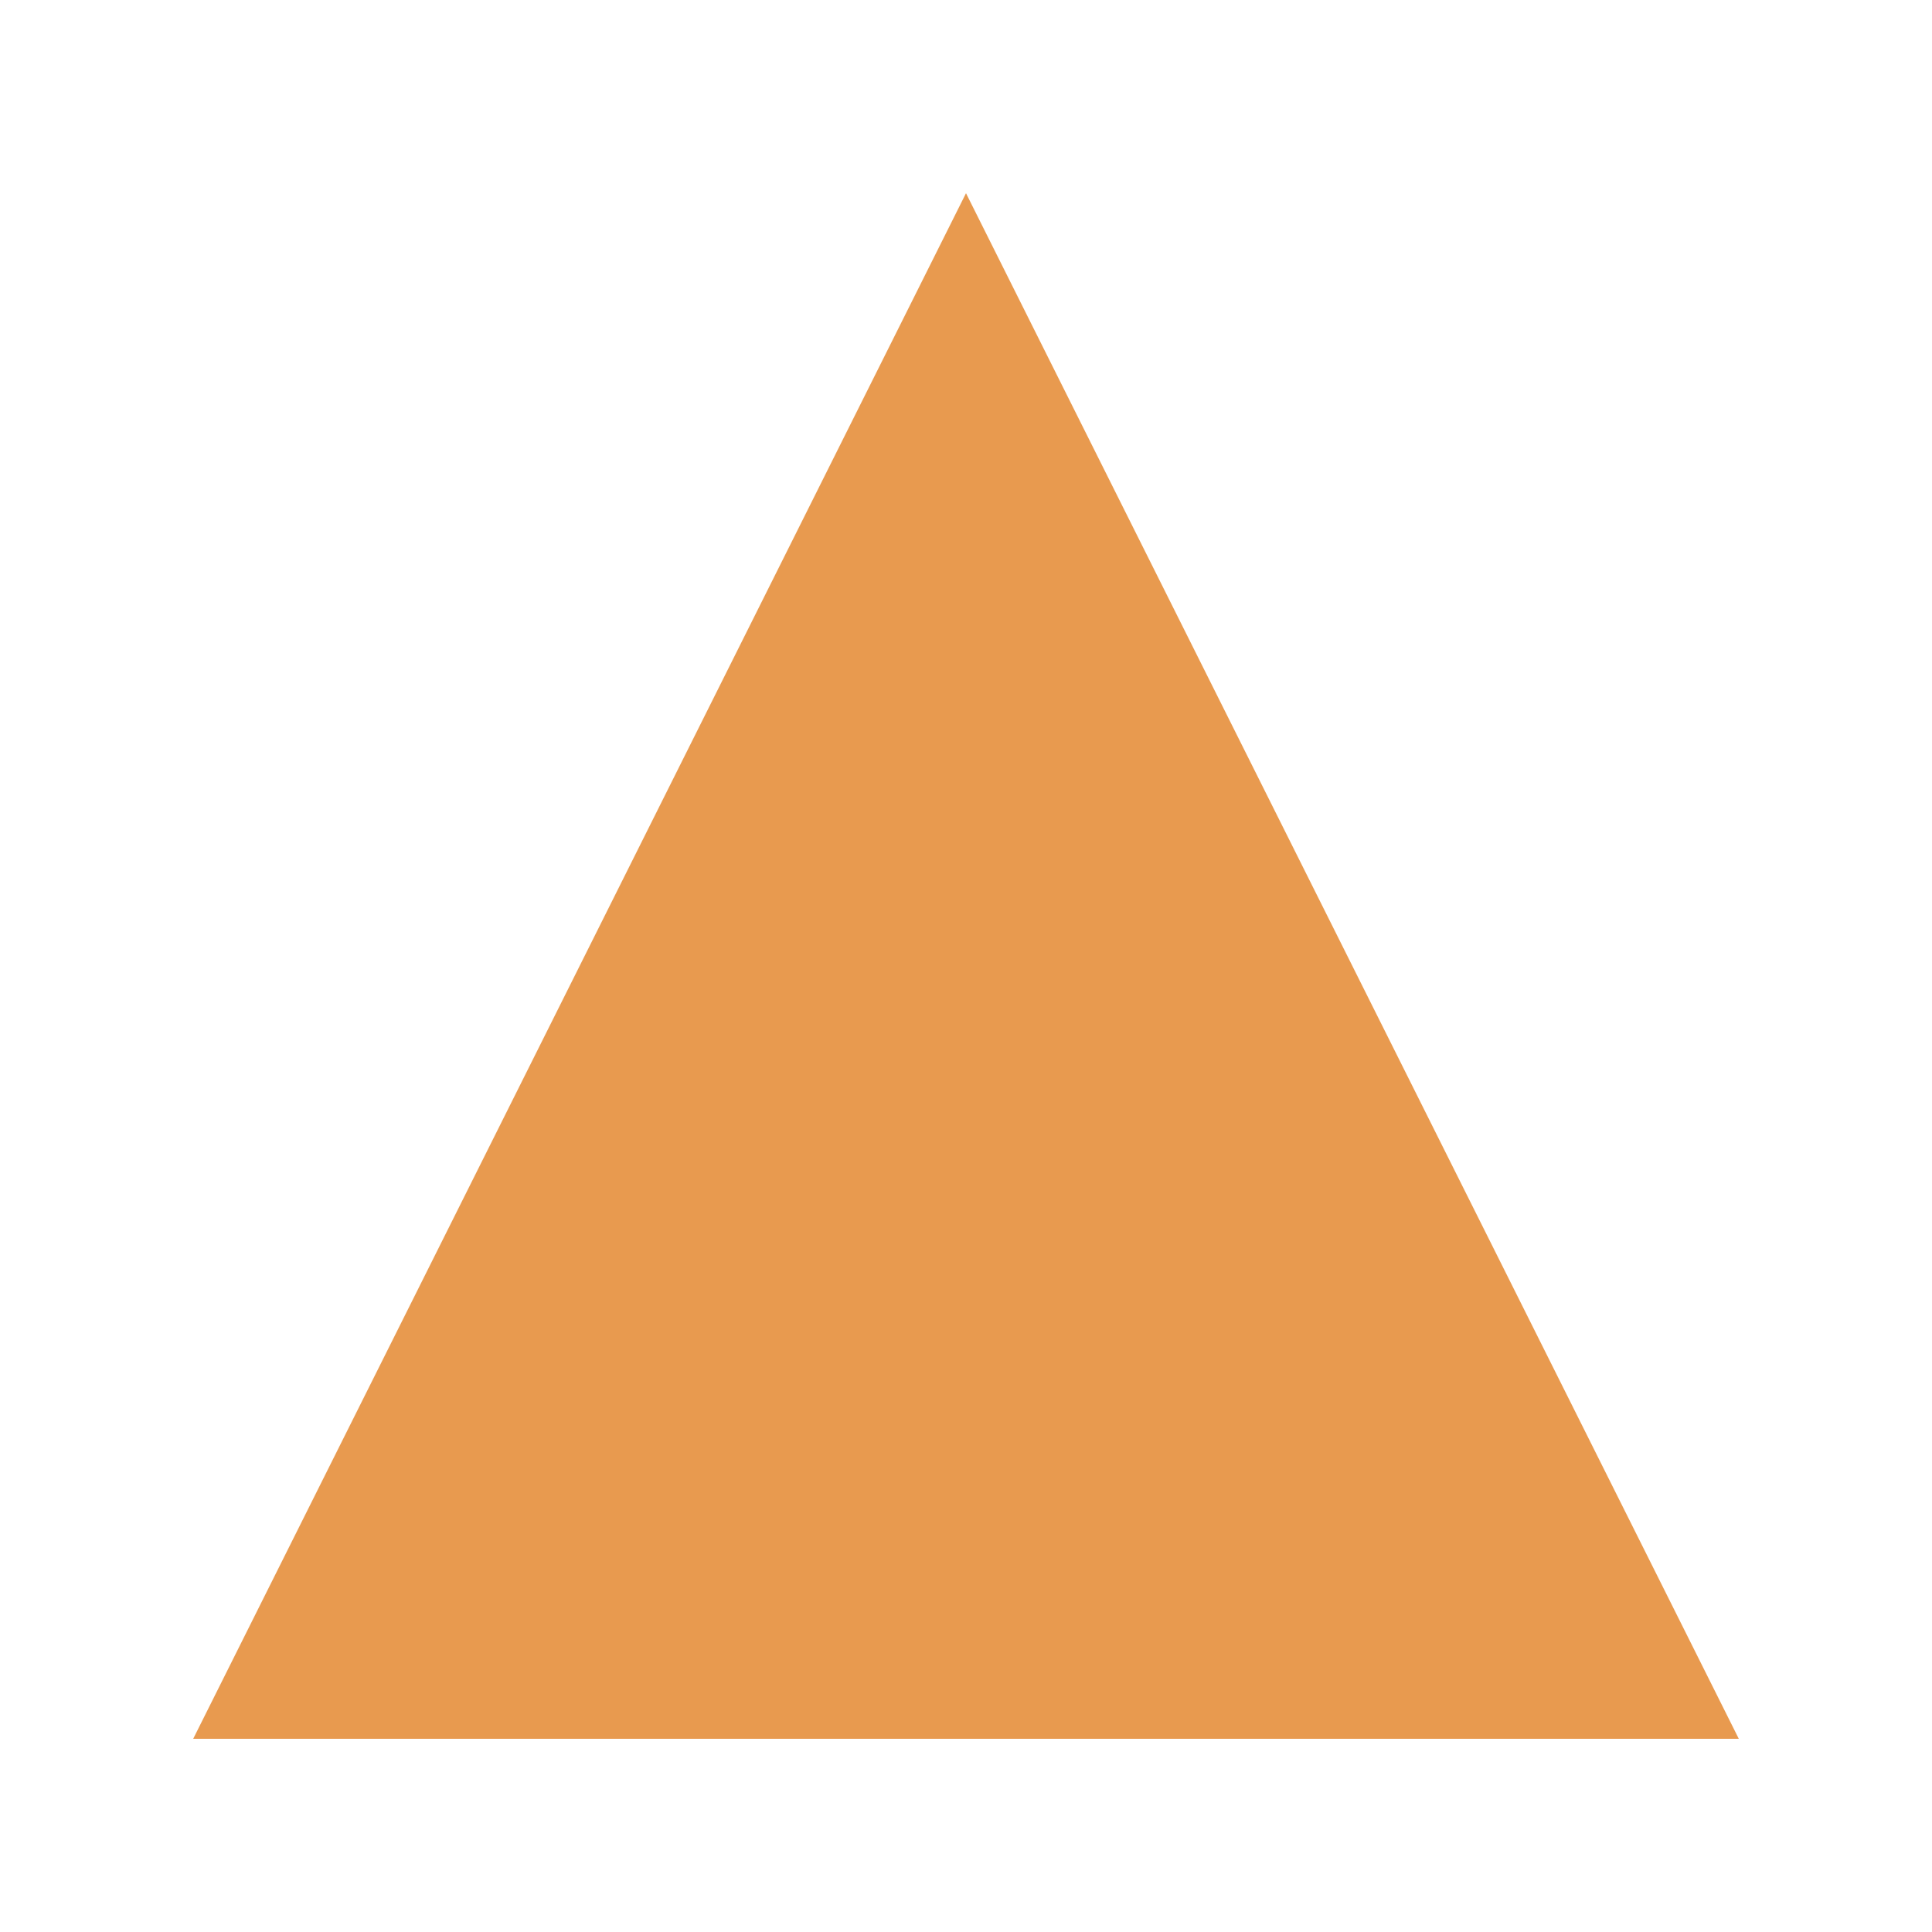
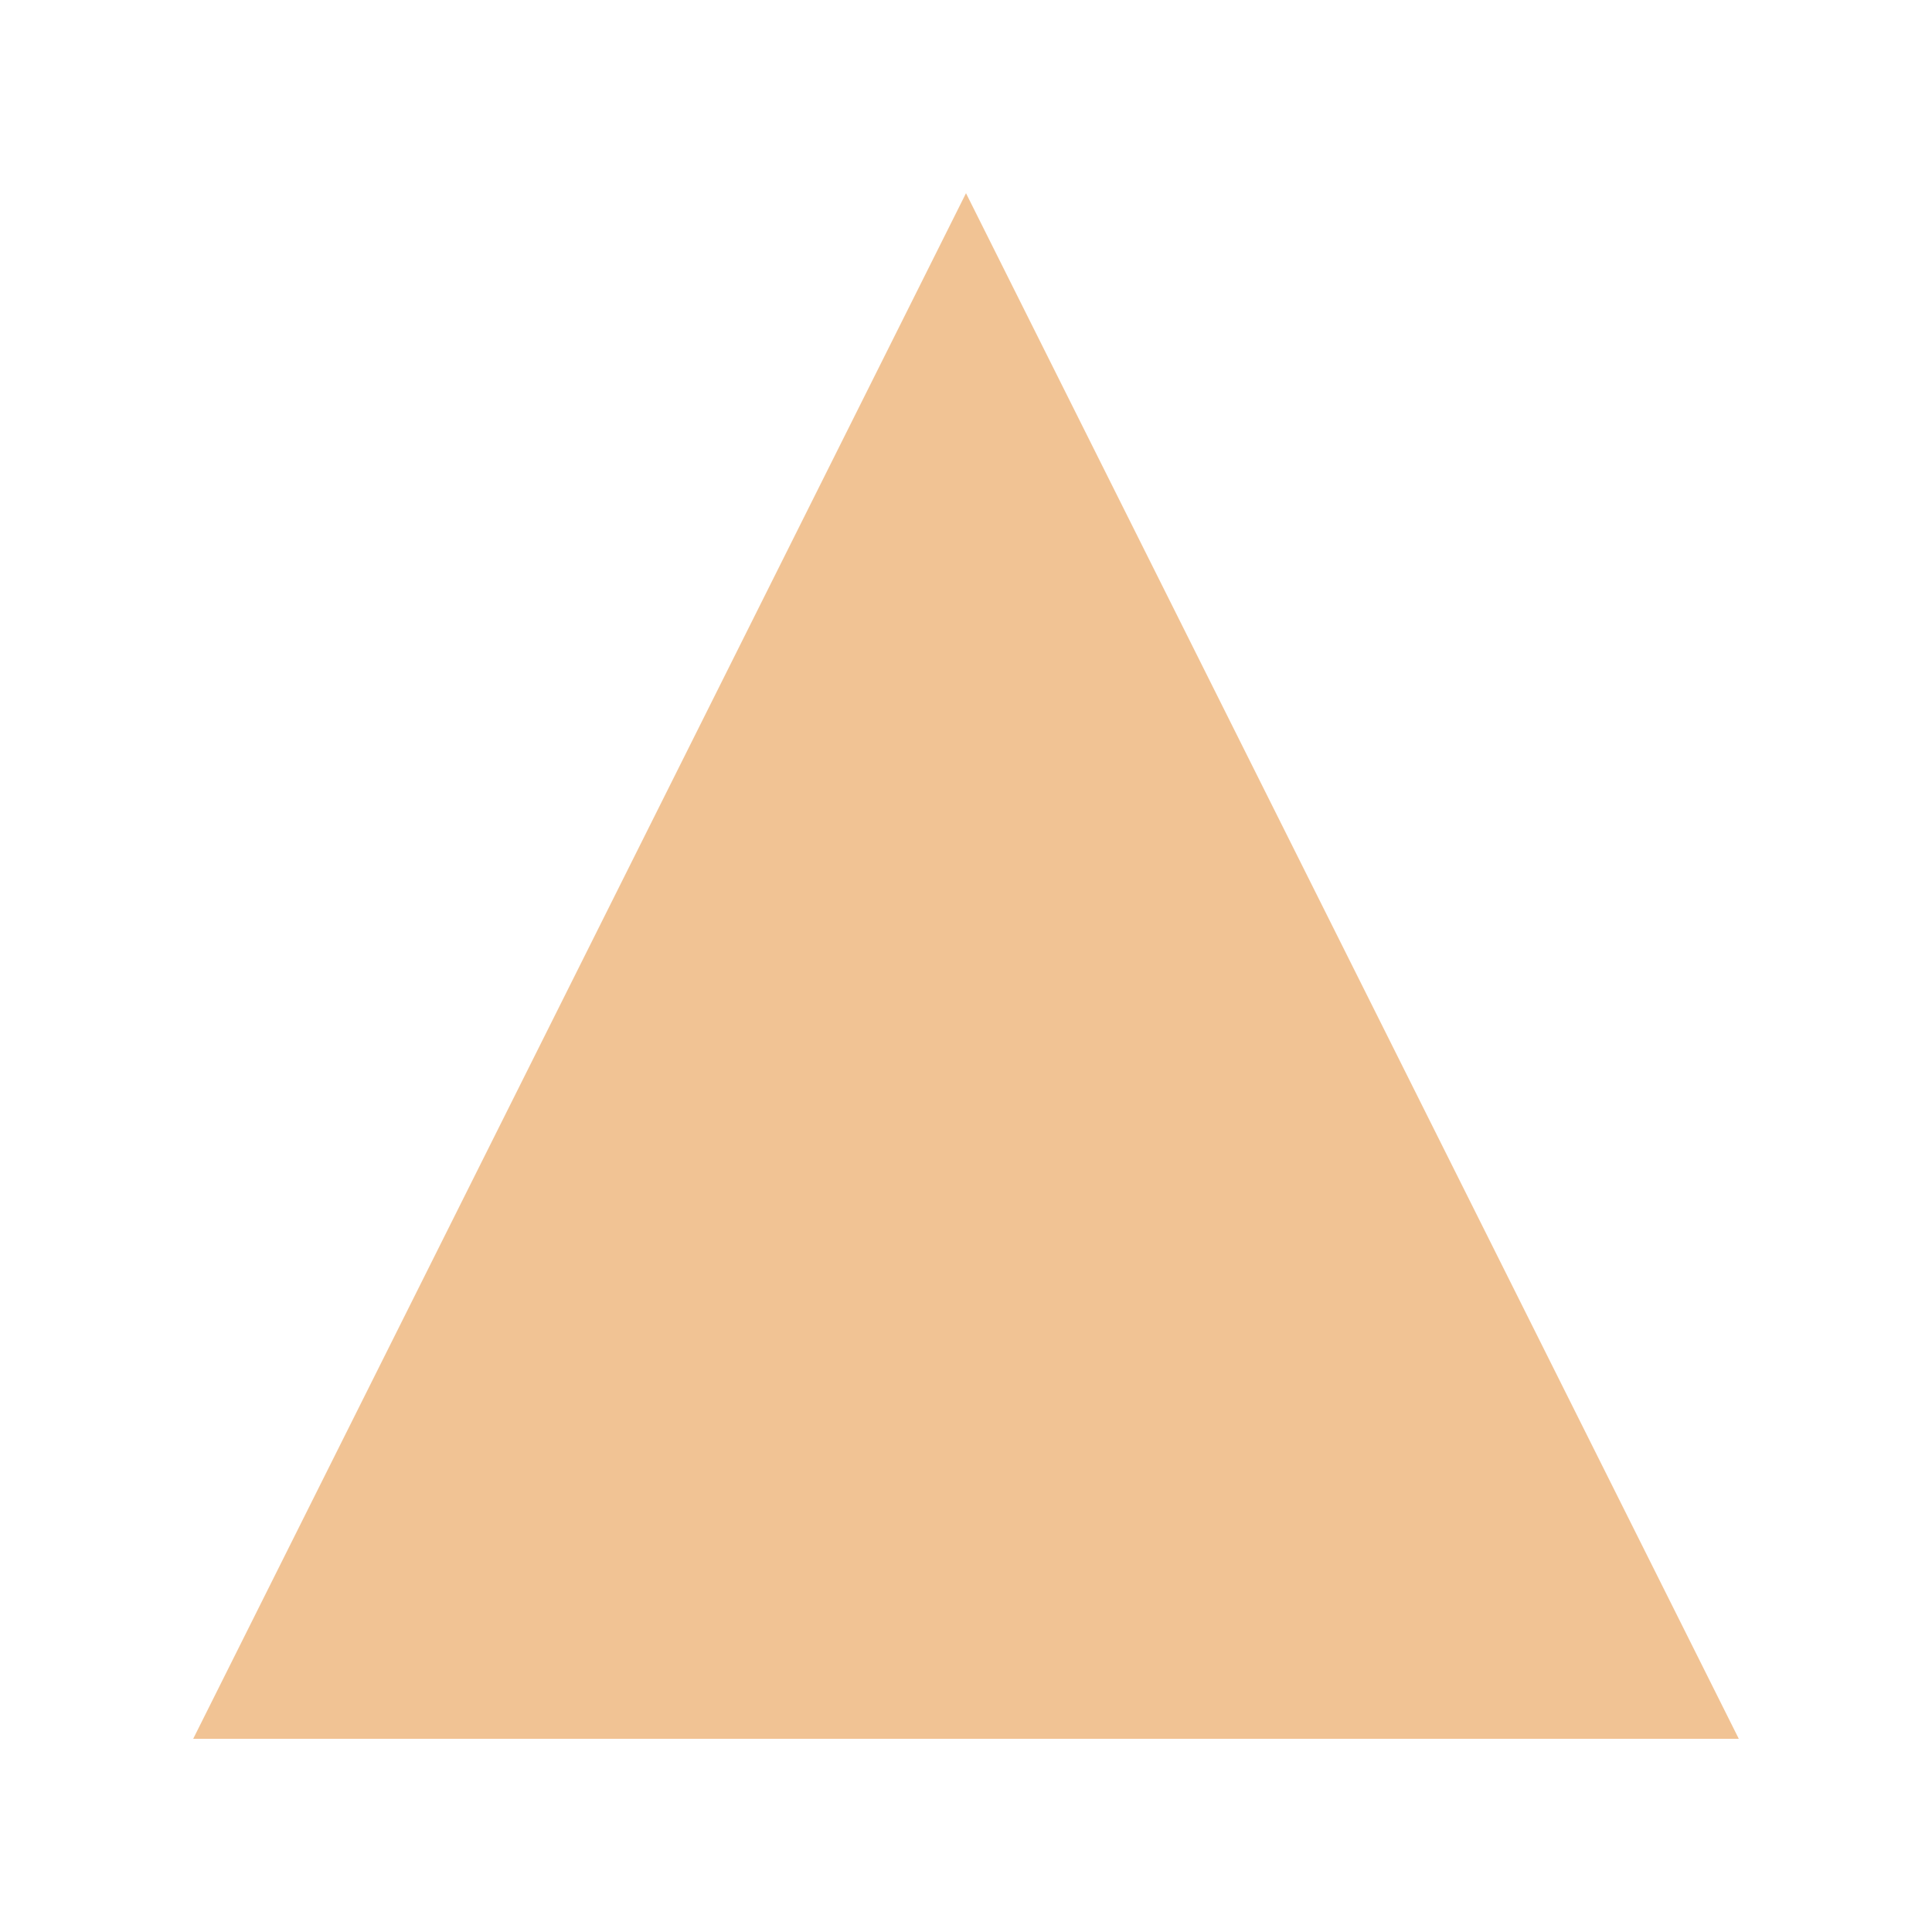
<svg xmlns="http://www.w3.org/2000/svg" width="50px" height="50px" viewBox="0 0 50 50" version="1.1">
  <g id="triangle" stroke="none" stroke-width="1" fill="none" fill-rule="evenodd">
-     <polygon id="Triangle" fill="#E89A4F" points="25 5 45 45 5 45" />
+     <polygon id="Triangle" fill="#F1C394" points="25 5 45 45 5 45" />
  </g>
</svg>
